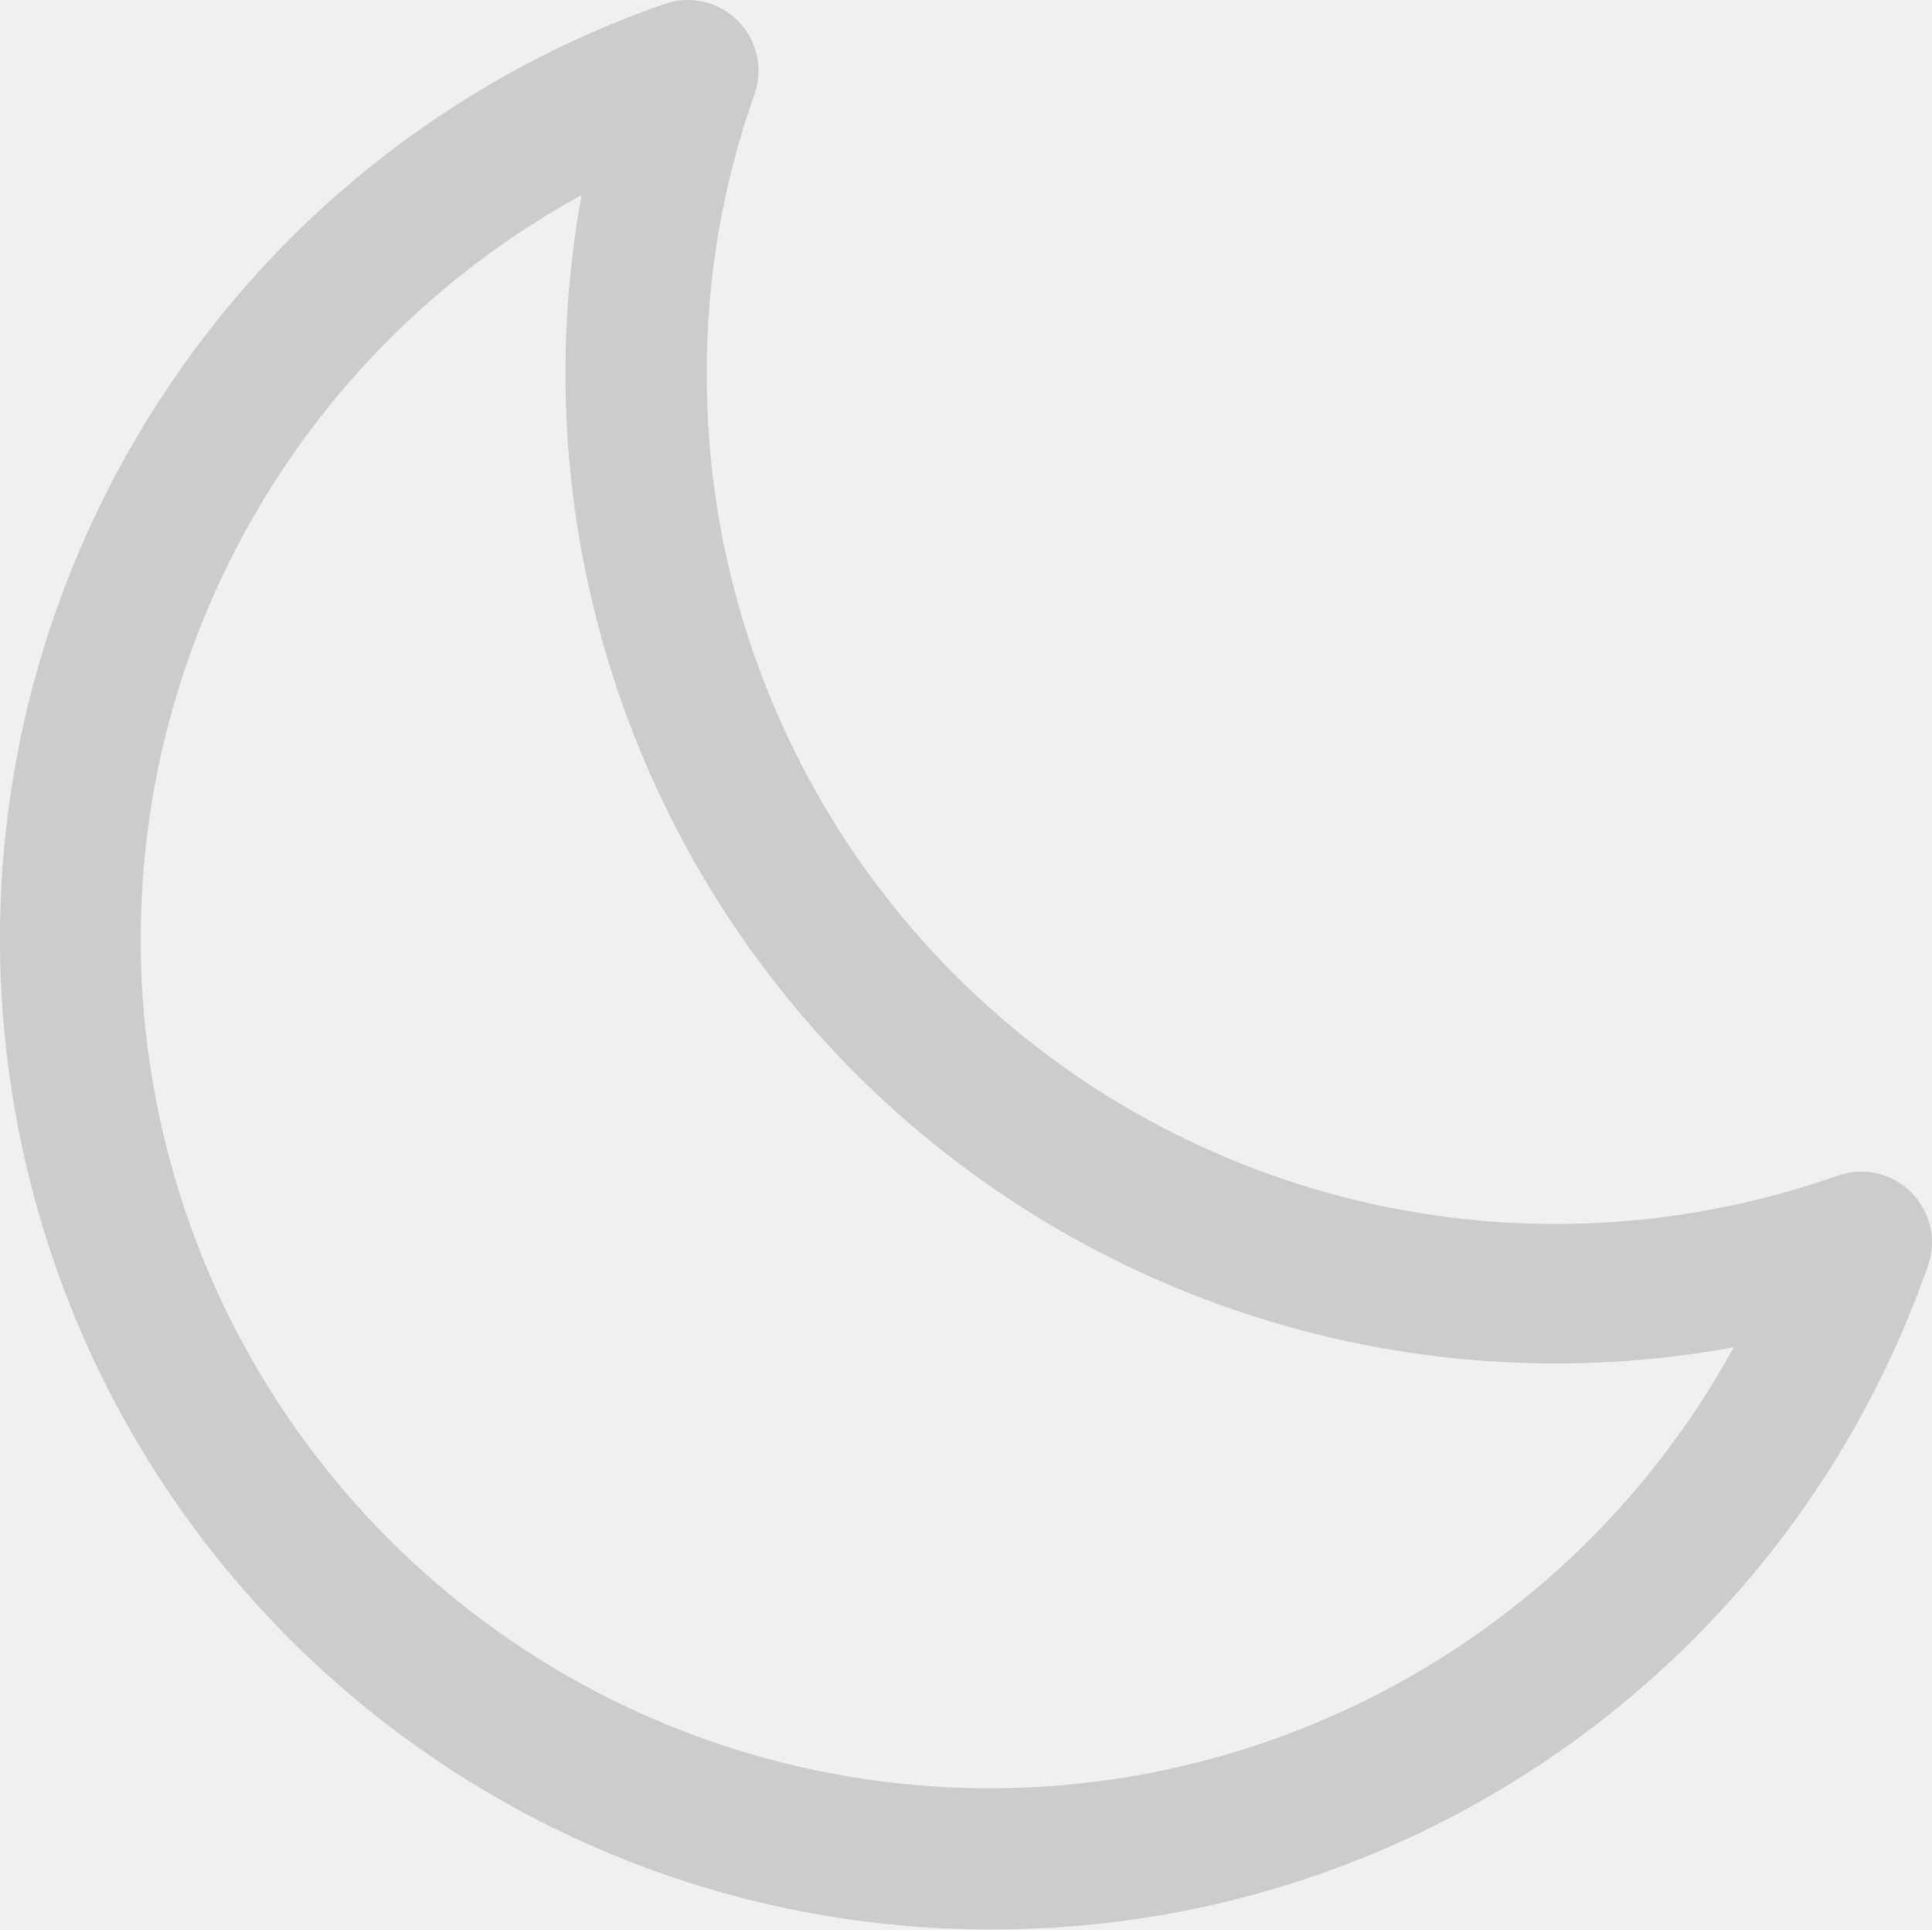
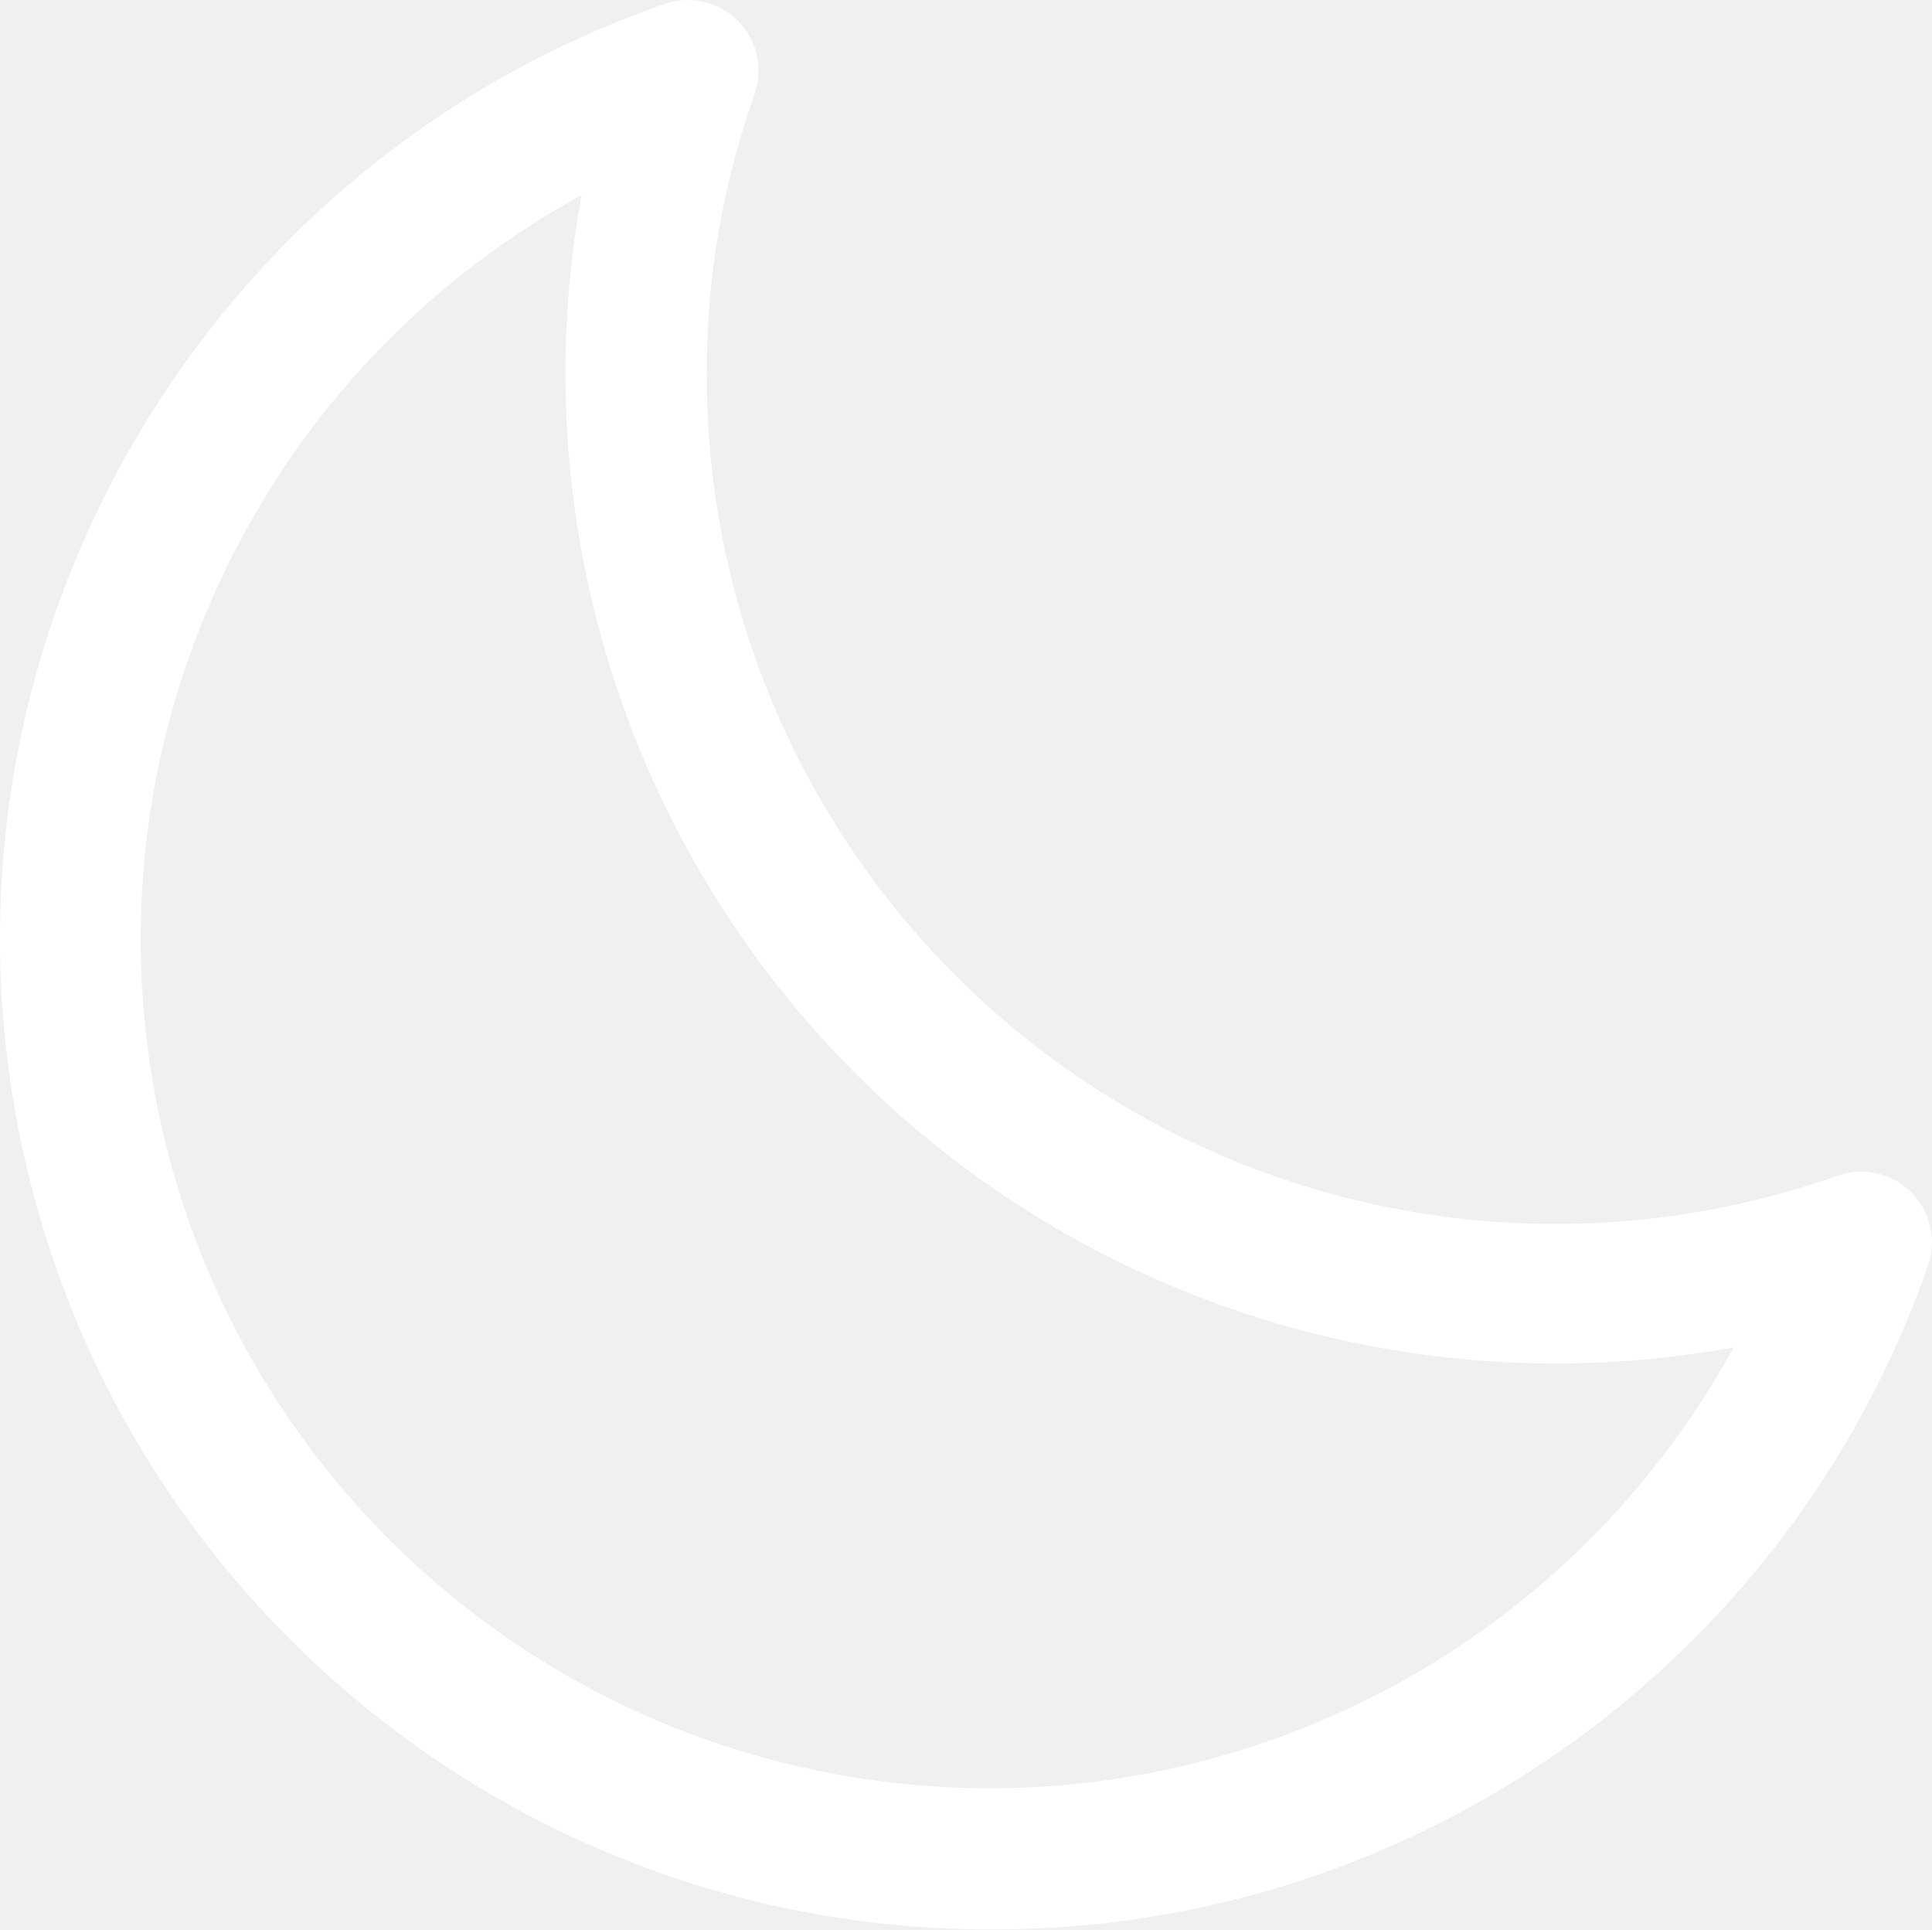
<svg xmlns="http://www.w3.org/2000/svg" id="Weather_Moon" data-name="Weather, Moon" width="145.411" height="145.195" viewBox="0 0 145.411 145.195">
-   <path id="Tracciato_4" data-name="Tracciato 4" d="M83.494,156.918A74.522,74.522,0,0,1,59.008,12.025a5.323,5.323,0,0,1,6.76,6.867A62.332,62.332,0,0,0,62.2,39.812a63.876,63.876,0,0,0,85.168,60.363,5.323,5.323,0,0,1,6.76,6.76,74.522,74.522,0,0,1-70.636,49.983ZM52.78,26.4a63.876,63.876,0,1,0,86.712,86.712A74.522,74.522,0,0,1,52.78,26.4Z" transform="translate(-9.006 -11.723)" fill="#ccc" />
+   <path id="Tracciato_4" data-name="Tracciato 4" d="M83.494,156.918A74.522,74.522,0,0,1,59.008,12.025a5.323,5.323,0,0,1,6.76,6.867A62.332,62.332,0,0,0,62.2,39.812a63.876,63.876,0,0,0,85.168,60.363,5.323,5.323,0,0,1,6.76,6.76,74.522,74.522,0,0,1-70.636,49.983ZM52.78,26.4a63.876,63.876,0,1,0,86.712,86.712A74.522,74.522,0,0,1,52.78,26.4Z" transform="translate(-9.006 -11.723)" fill="#ffffff" />
</svg>
